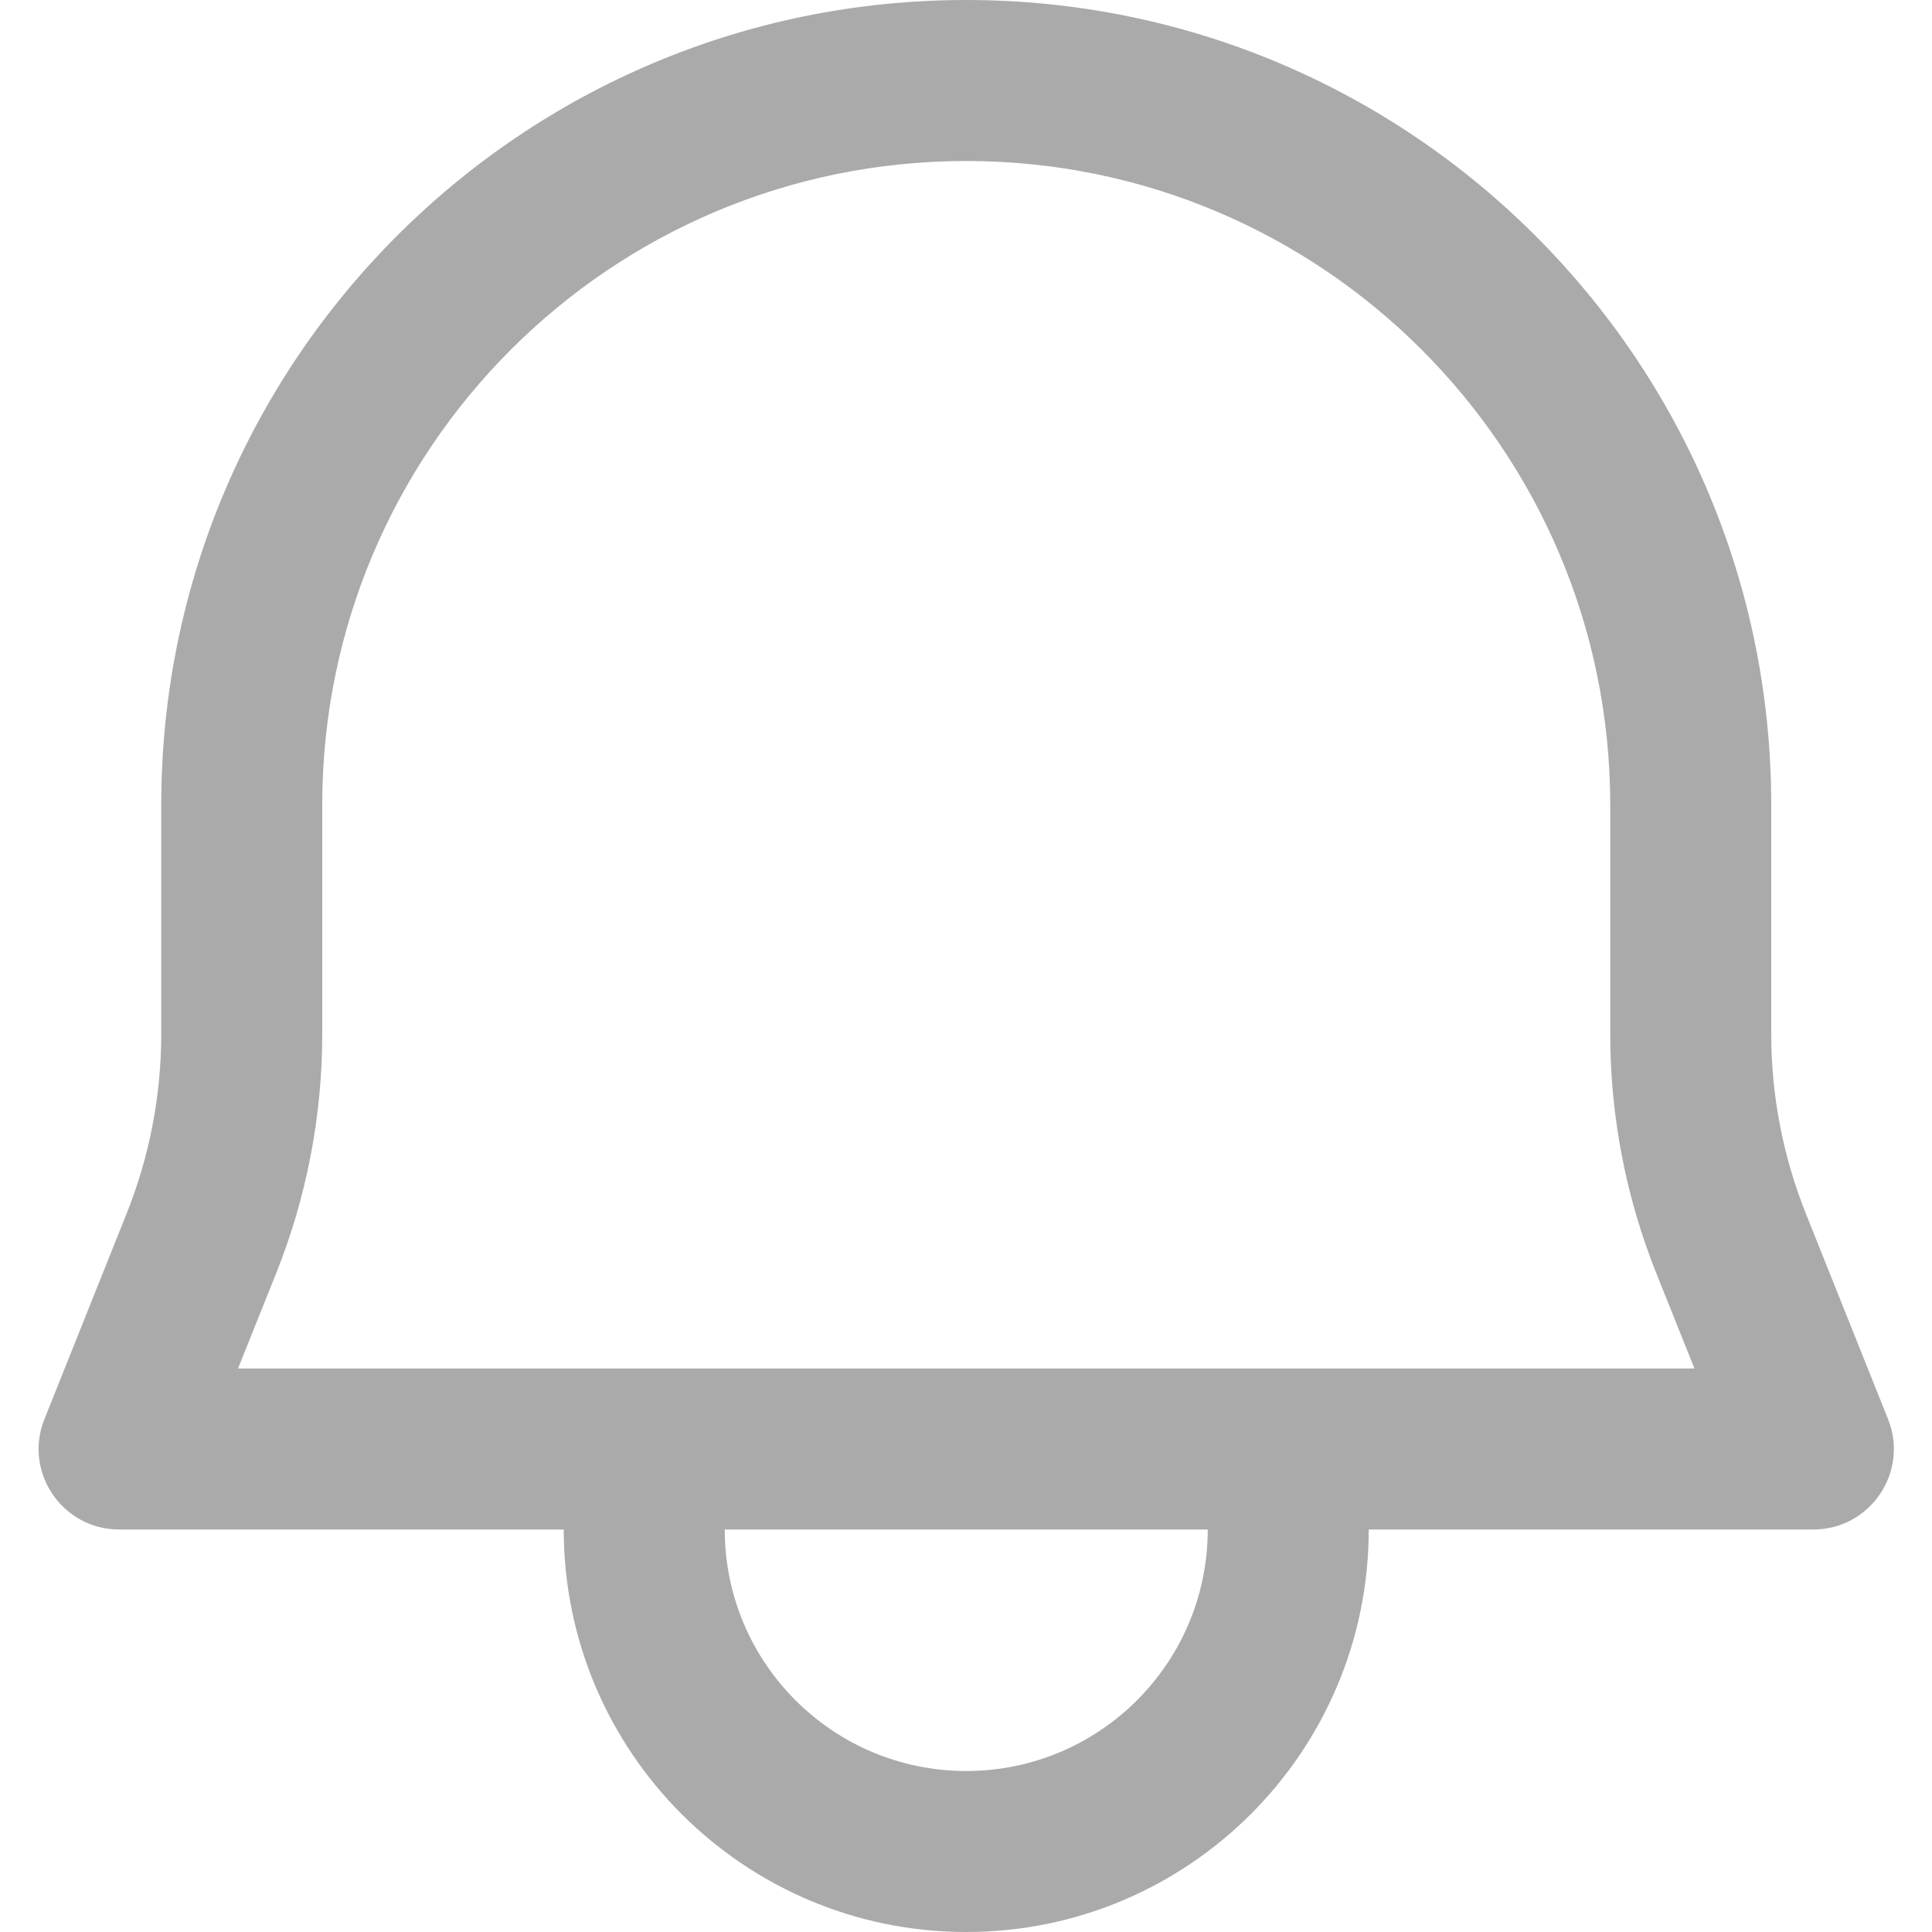
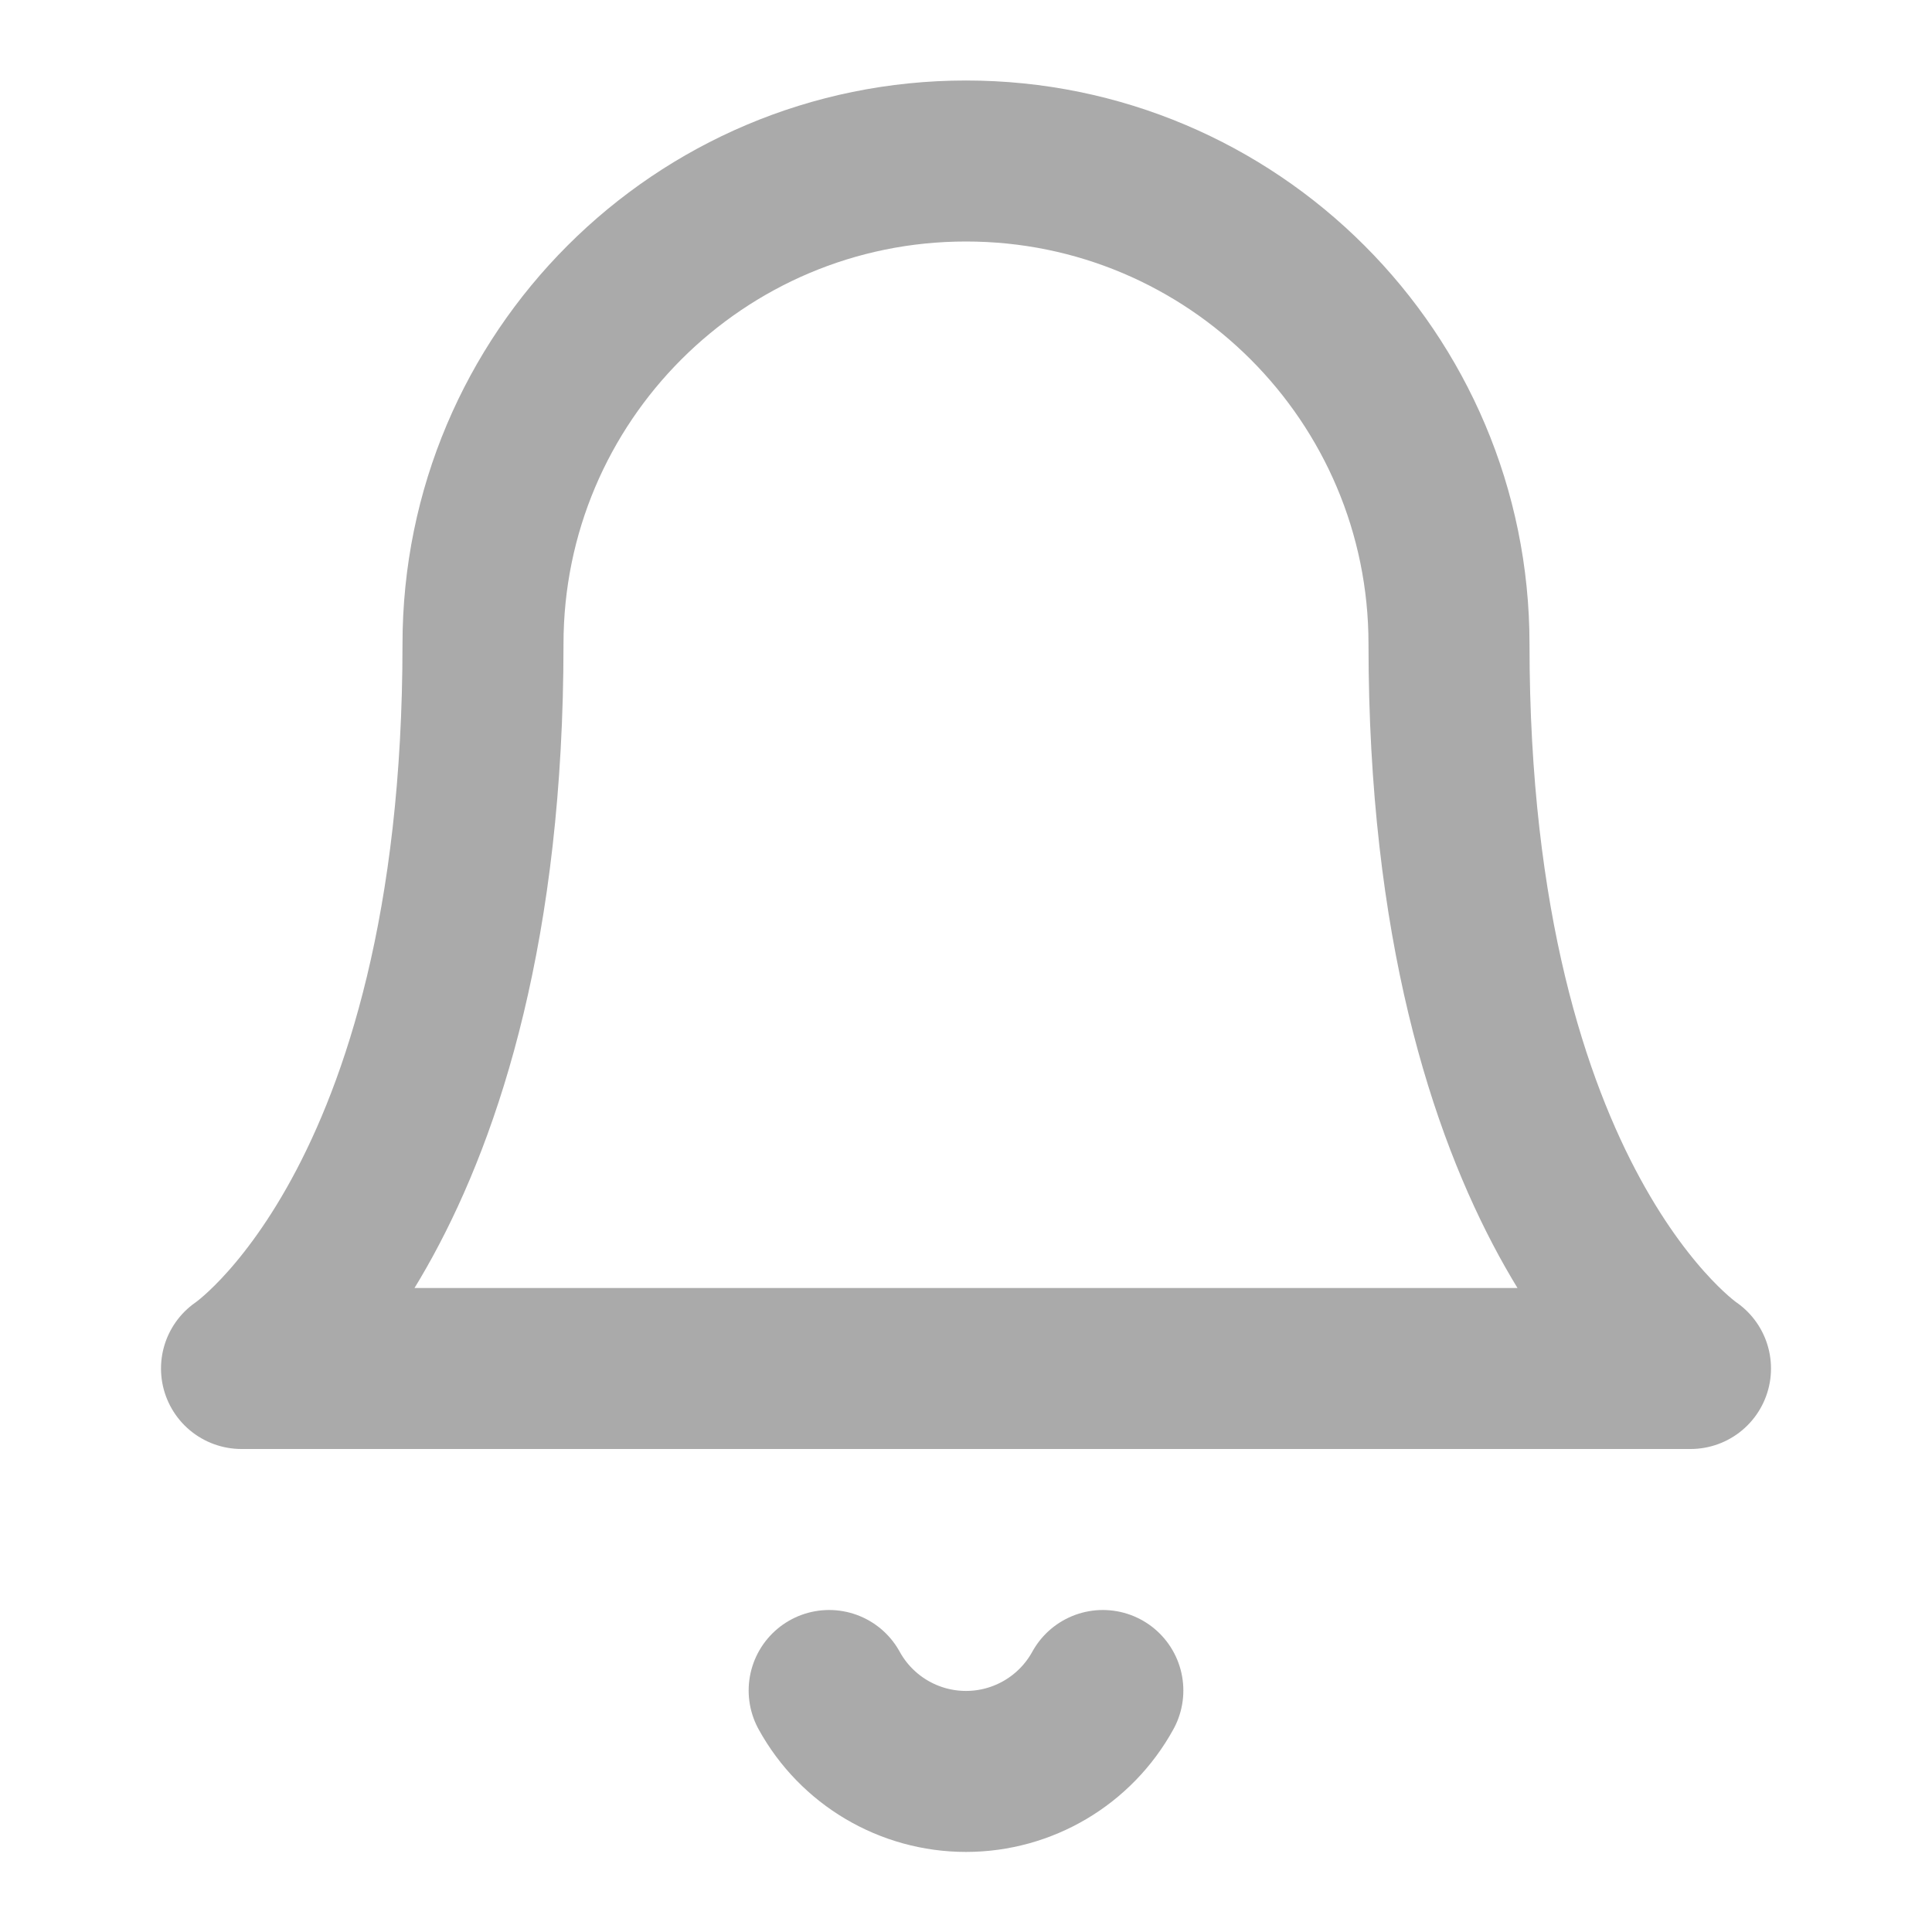
- <svg xmlns="http://www.w3.org/2000/svg" width="24" height="24" viewBox="0 0 24 24" fill="none">
-   <path fill-rule="evenodd" clip-rule="evenodd" d="M7.003 19H1.48C0.773 19 0.289 18.285 0.552 17.629L1.574 15.073C1.857 14.364 2.003 13.608 2.003 12.845V10C2.003 4.477 6.48 0 12.003 0C17.526 0 22.003 4.477 22.003 10V12.845C22.003 13.608 22.149 14.364 22.432 15.073L23.454 17.629C23.717 18.285 23.233 19 22.526 19H17.003C17.003 21.761 14.764 24 12.003 24C9.242 24 7.003 21.761 7.003 19ZM20.575 15.816L21.049 17H2.957L3.431 15.816C3.809 14.871 4.003 13.862 4.003 12.845V10C4.003 5.582 7.585 2 12.003 2C16.421 2 20.003 5.582 20.003 10V12.845C20.003 13.862 20.197 14.871 20.575 15.816ZM15.003 19H9.003C9.003 20.657 10.346 22 12.003 22C13.66 22 15.003 20.657 15.003 19Z" fill="#AAAAAA" />
+ <svg xmlns="http://www.w3.org/2000/svg" width="24" height="24" viewBox="0 0 24 24" fill="none" stroke="#aaa" stroke-width="2" stroke-linecap="round" stroke-linejoin="round" class="lucide lucide-bell">
+   <path d="M6 8a6 6 0 0 1 12 0c0 7 3 9 3 9H3s3-2 3-9" />
+   <path d="M10.3 21a1.94 1.94 0 0 0 3.4 0" />
</svg>
